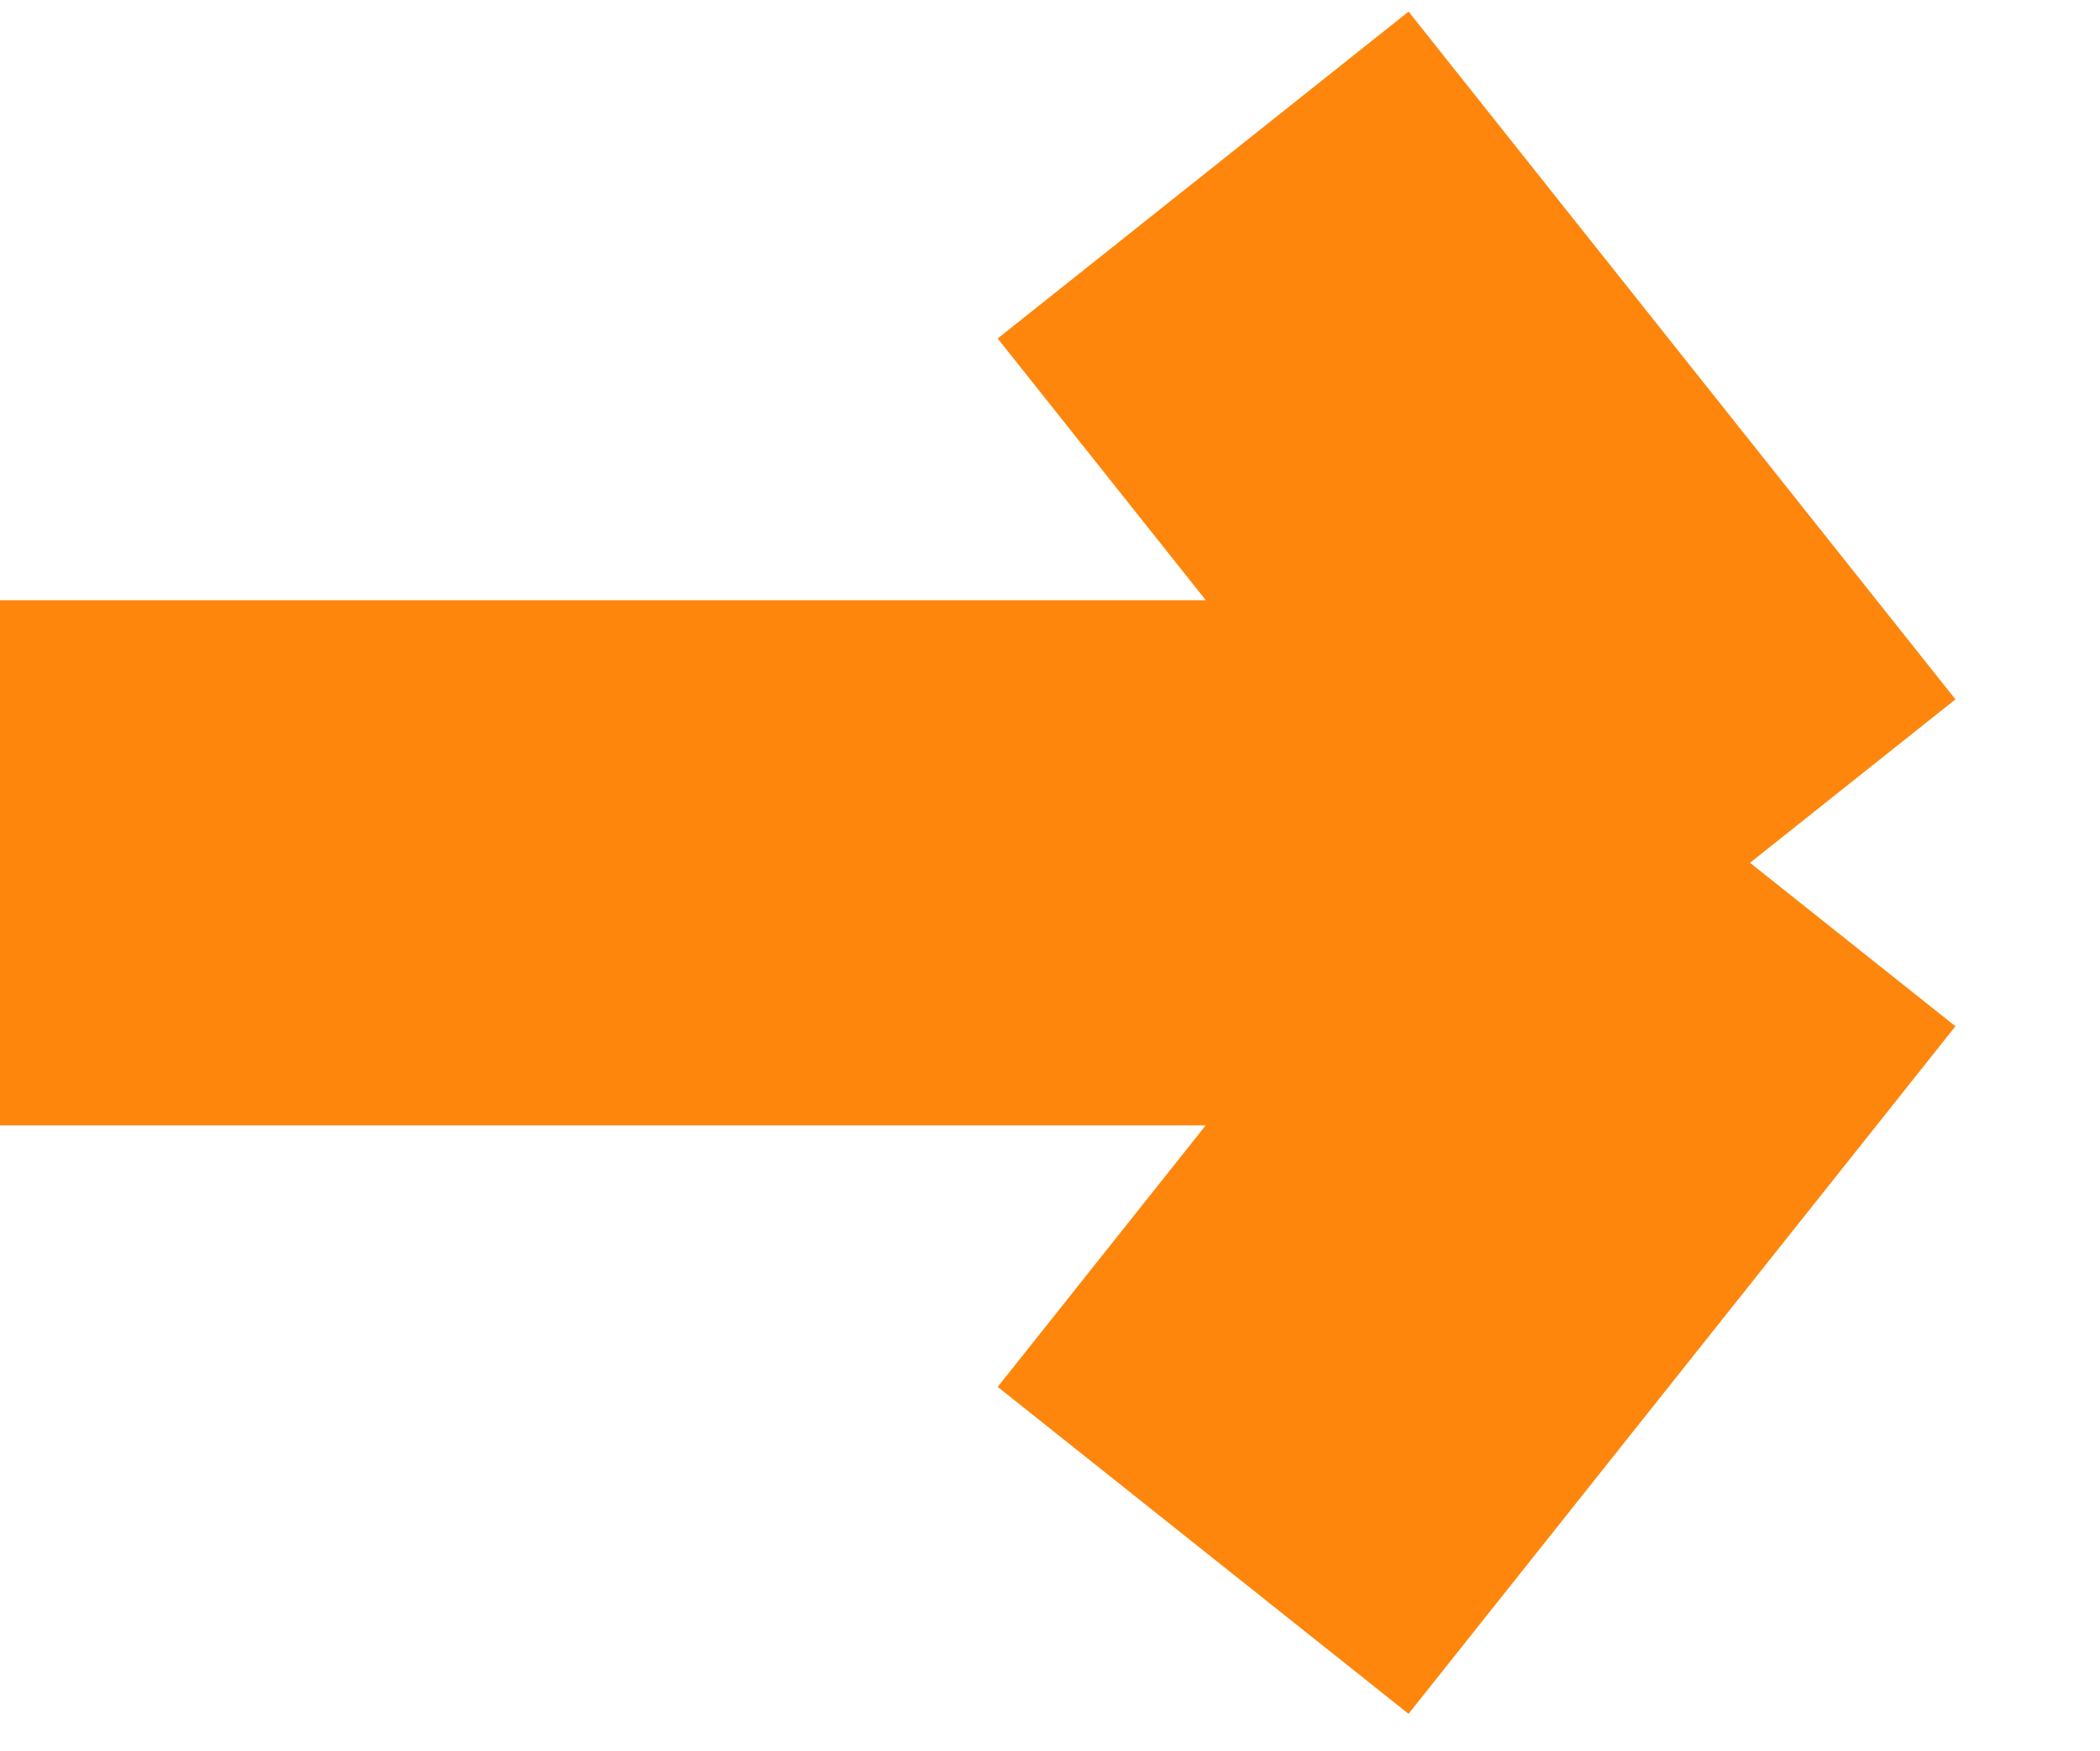
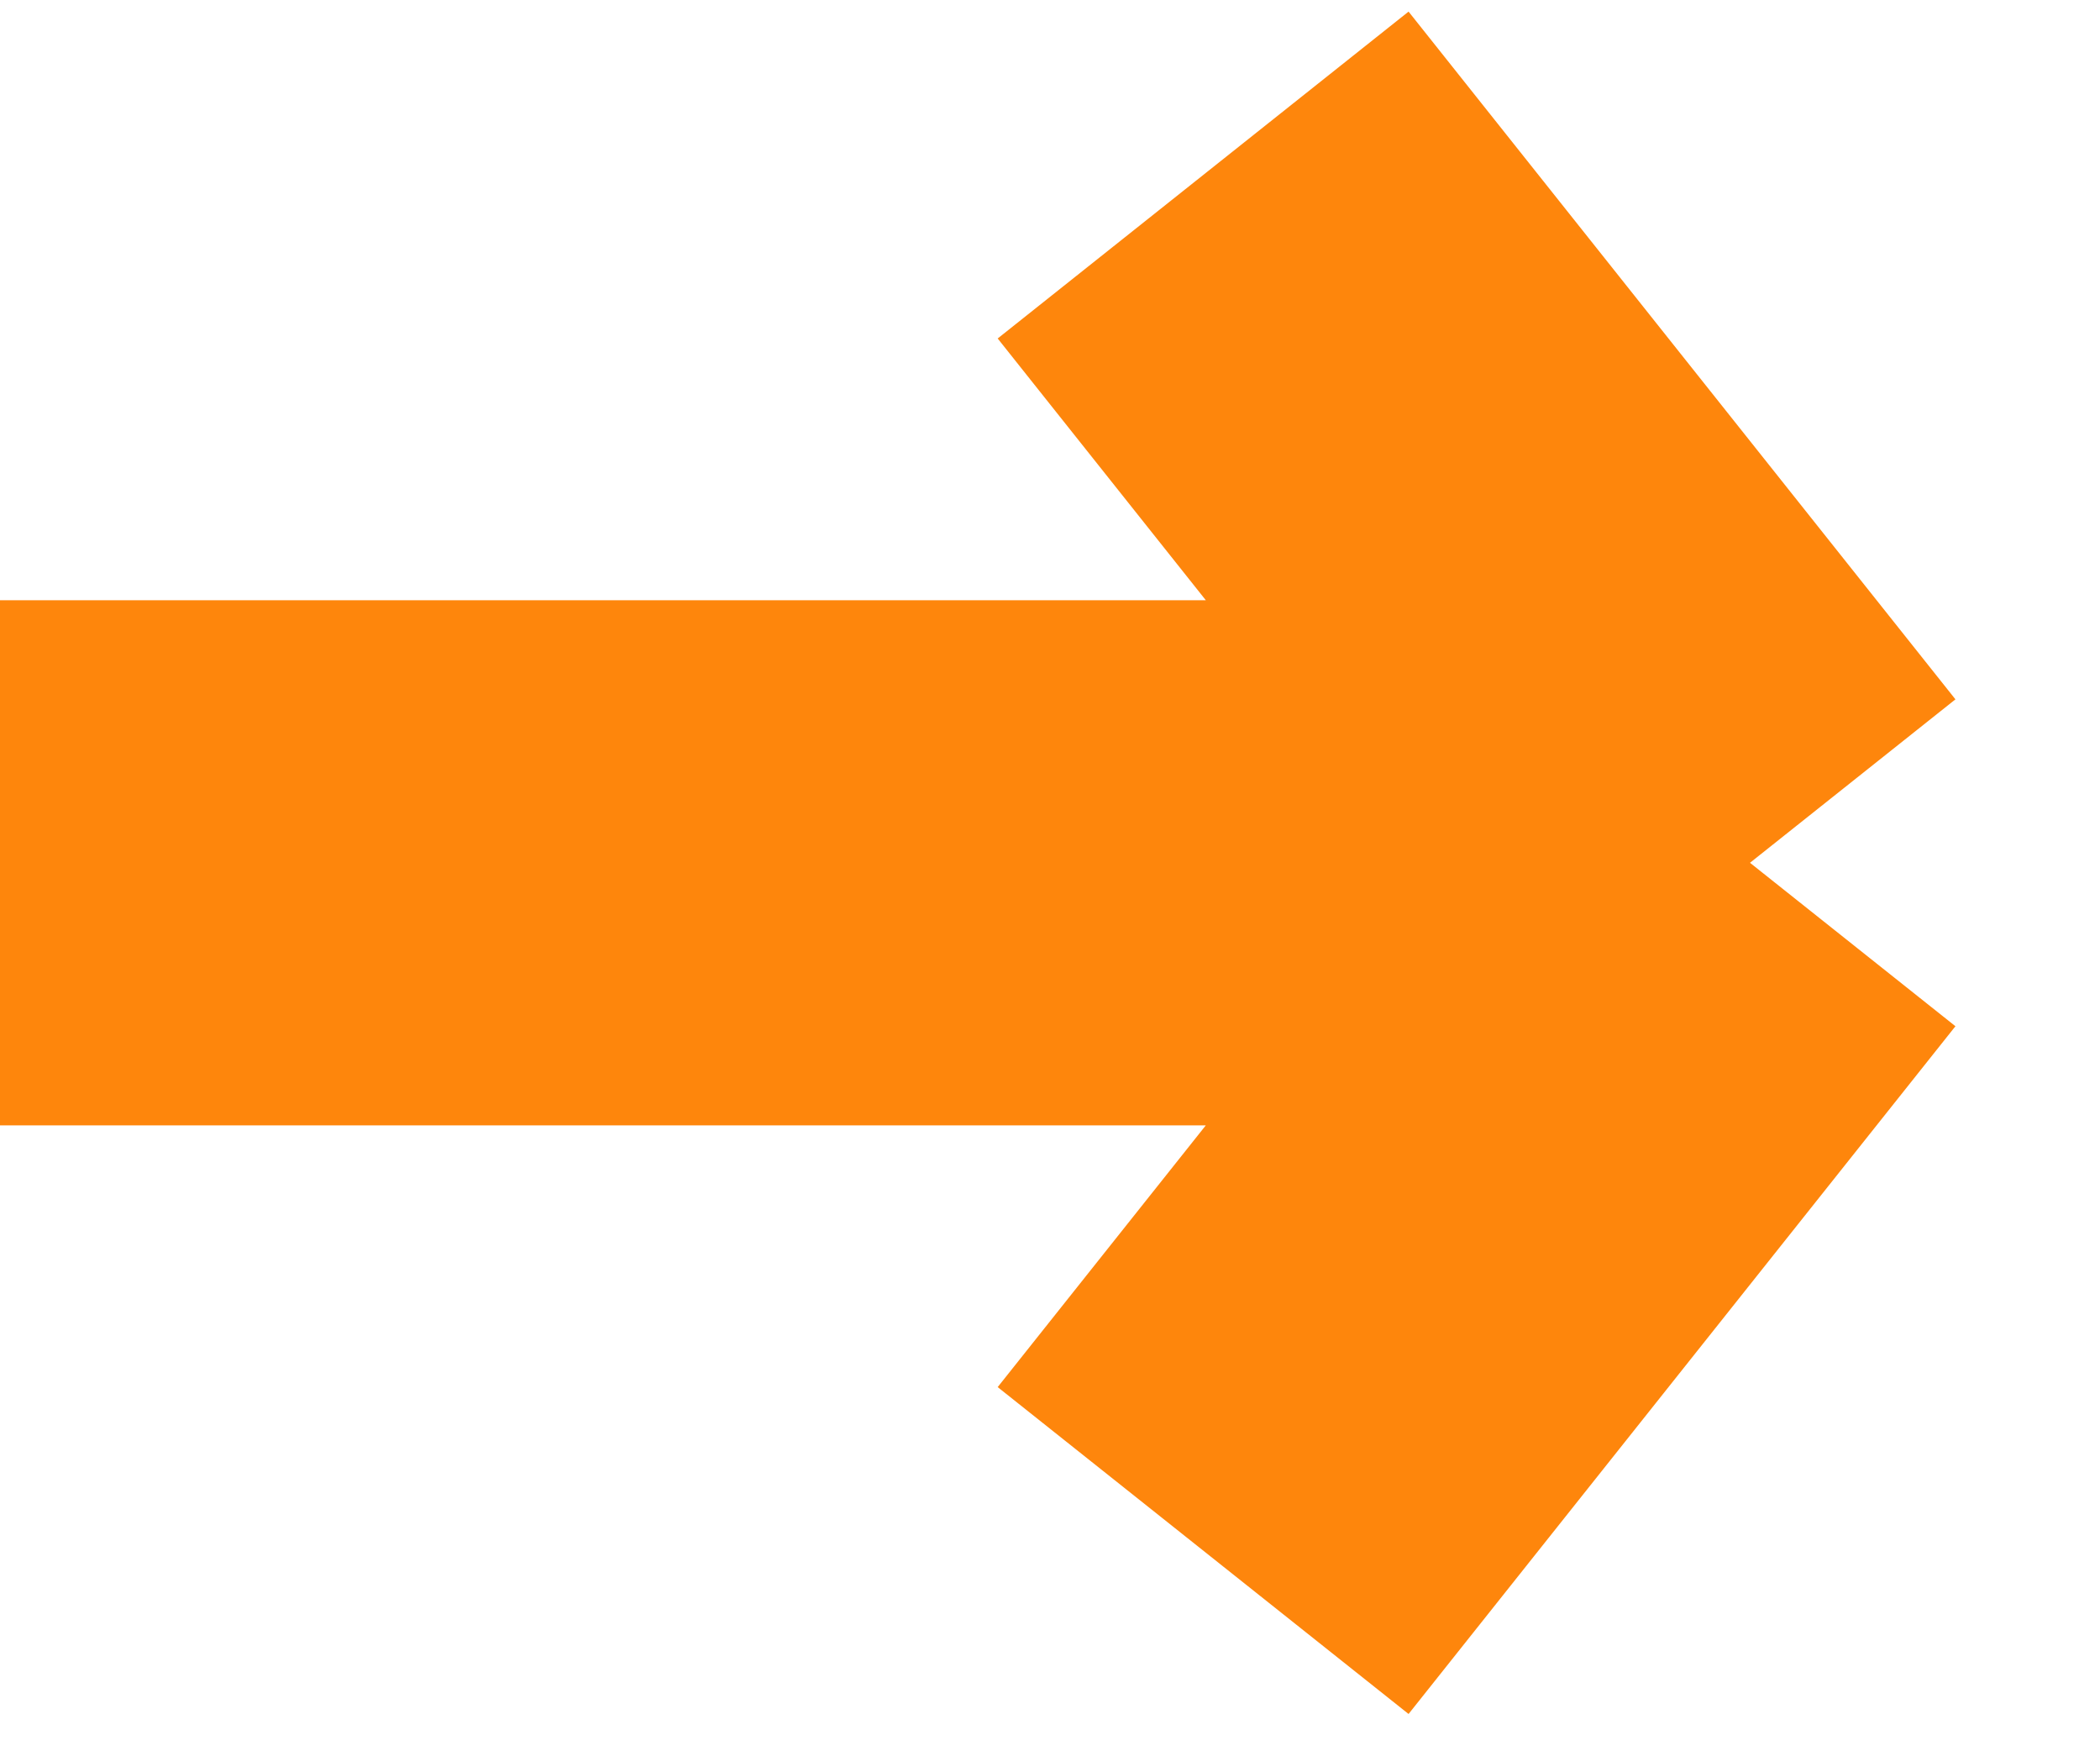
- <svg xmlns="http://www.w3.org/2000/svg" width="12" height="10" viewBox="0 0 12 10" fill="none">
-   <path d="M-1.71723e-07 4.929L10 4.929M10 4.929L6.875 8.857M10 4.929L6.875 1" stroke="#FE860C" stroke-width="3" />
+ <svg xmlns="http://www.w3.org/2000/svg" fill="none" height="10" viewBox="0 0 12 10" width="12">
+   <path d="m-0 4.929h10m0 0-3.125 3.929m3.125-3.929-3.125-3.929" stroke="#fe860c" stroke-width="3" />
</svg>
